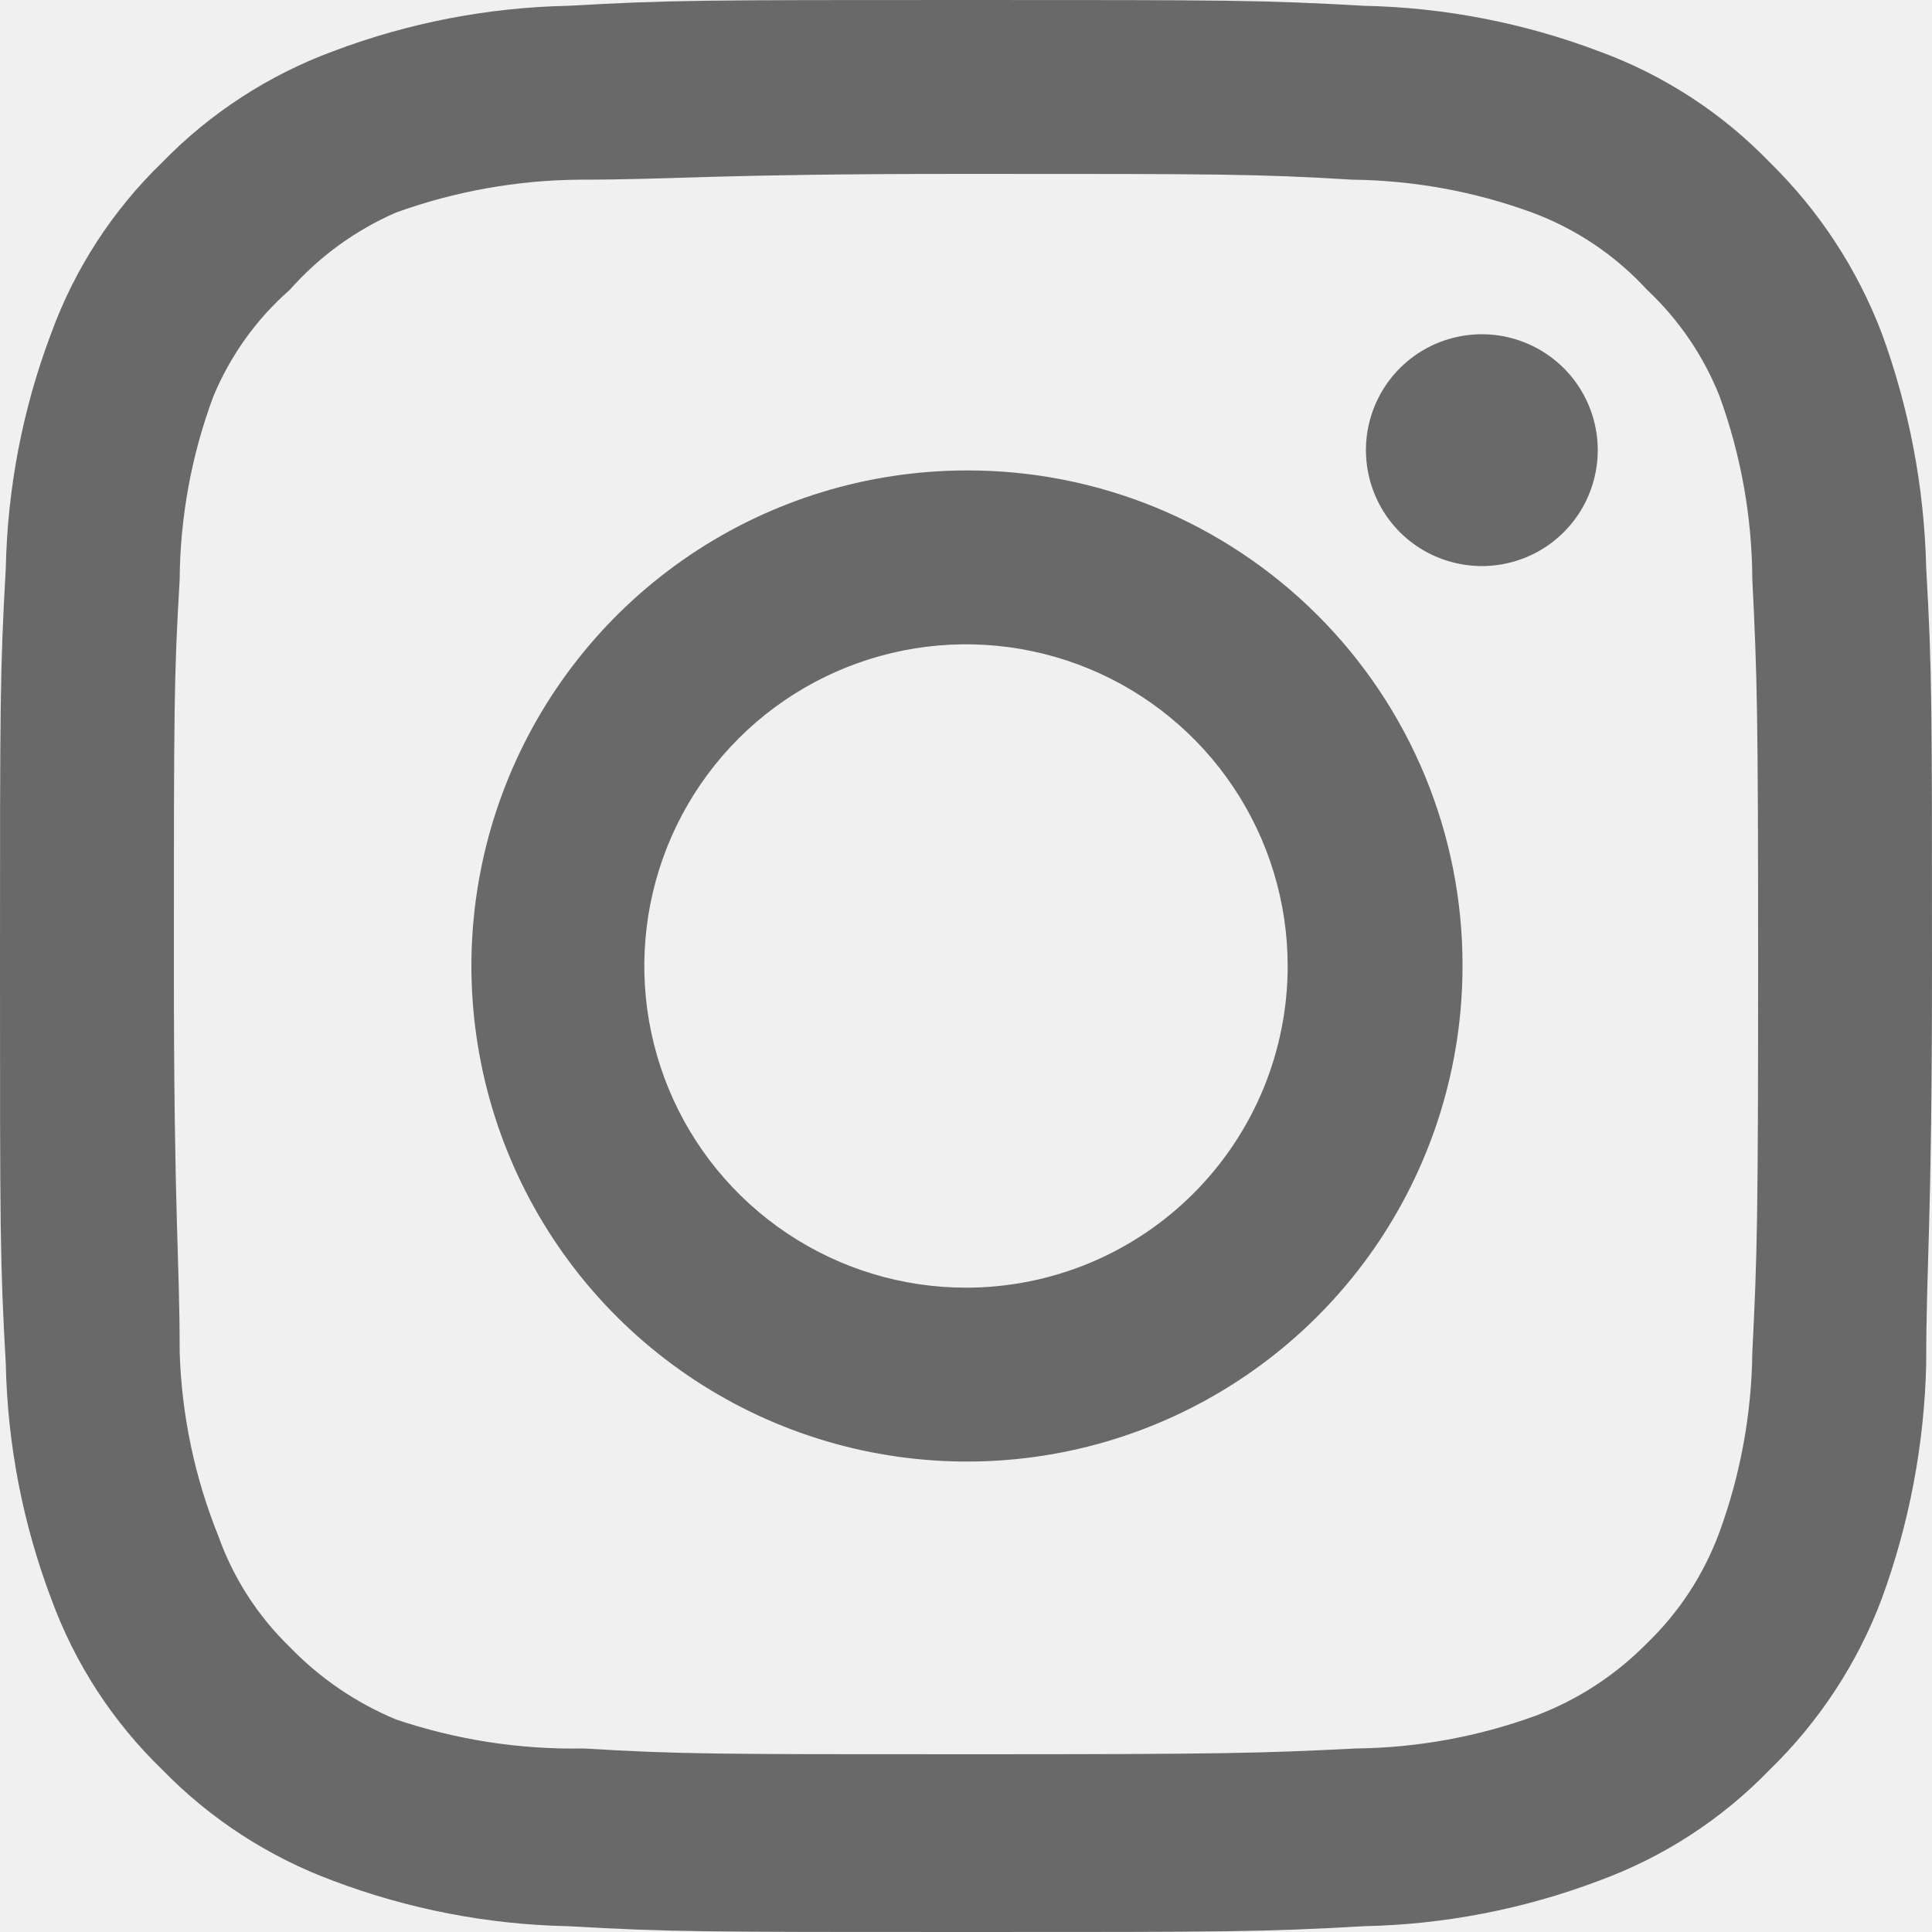
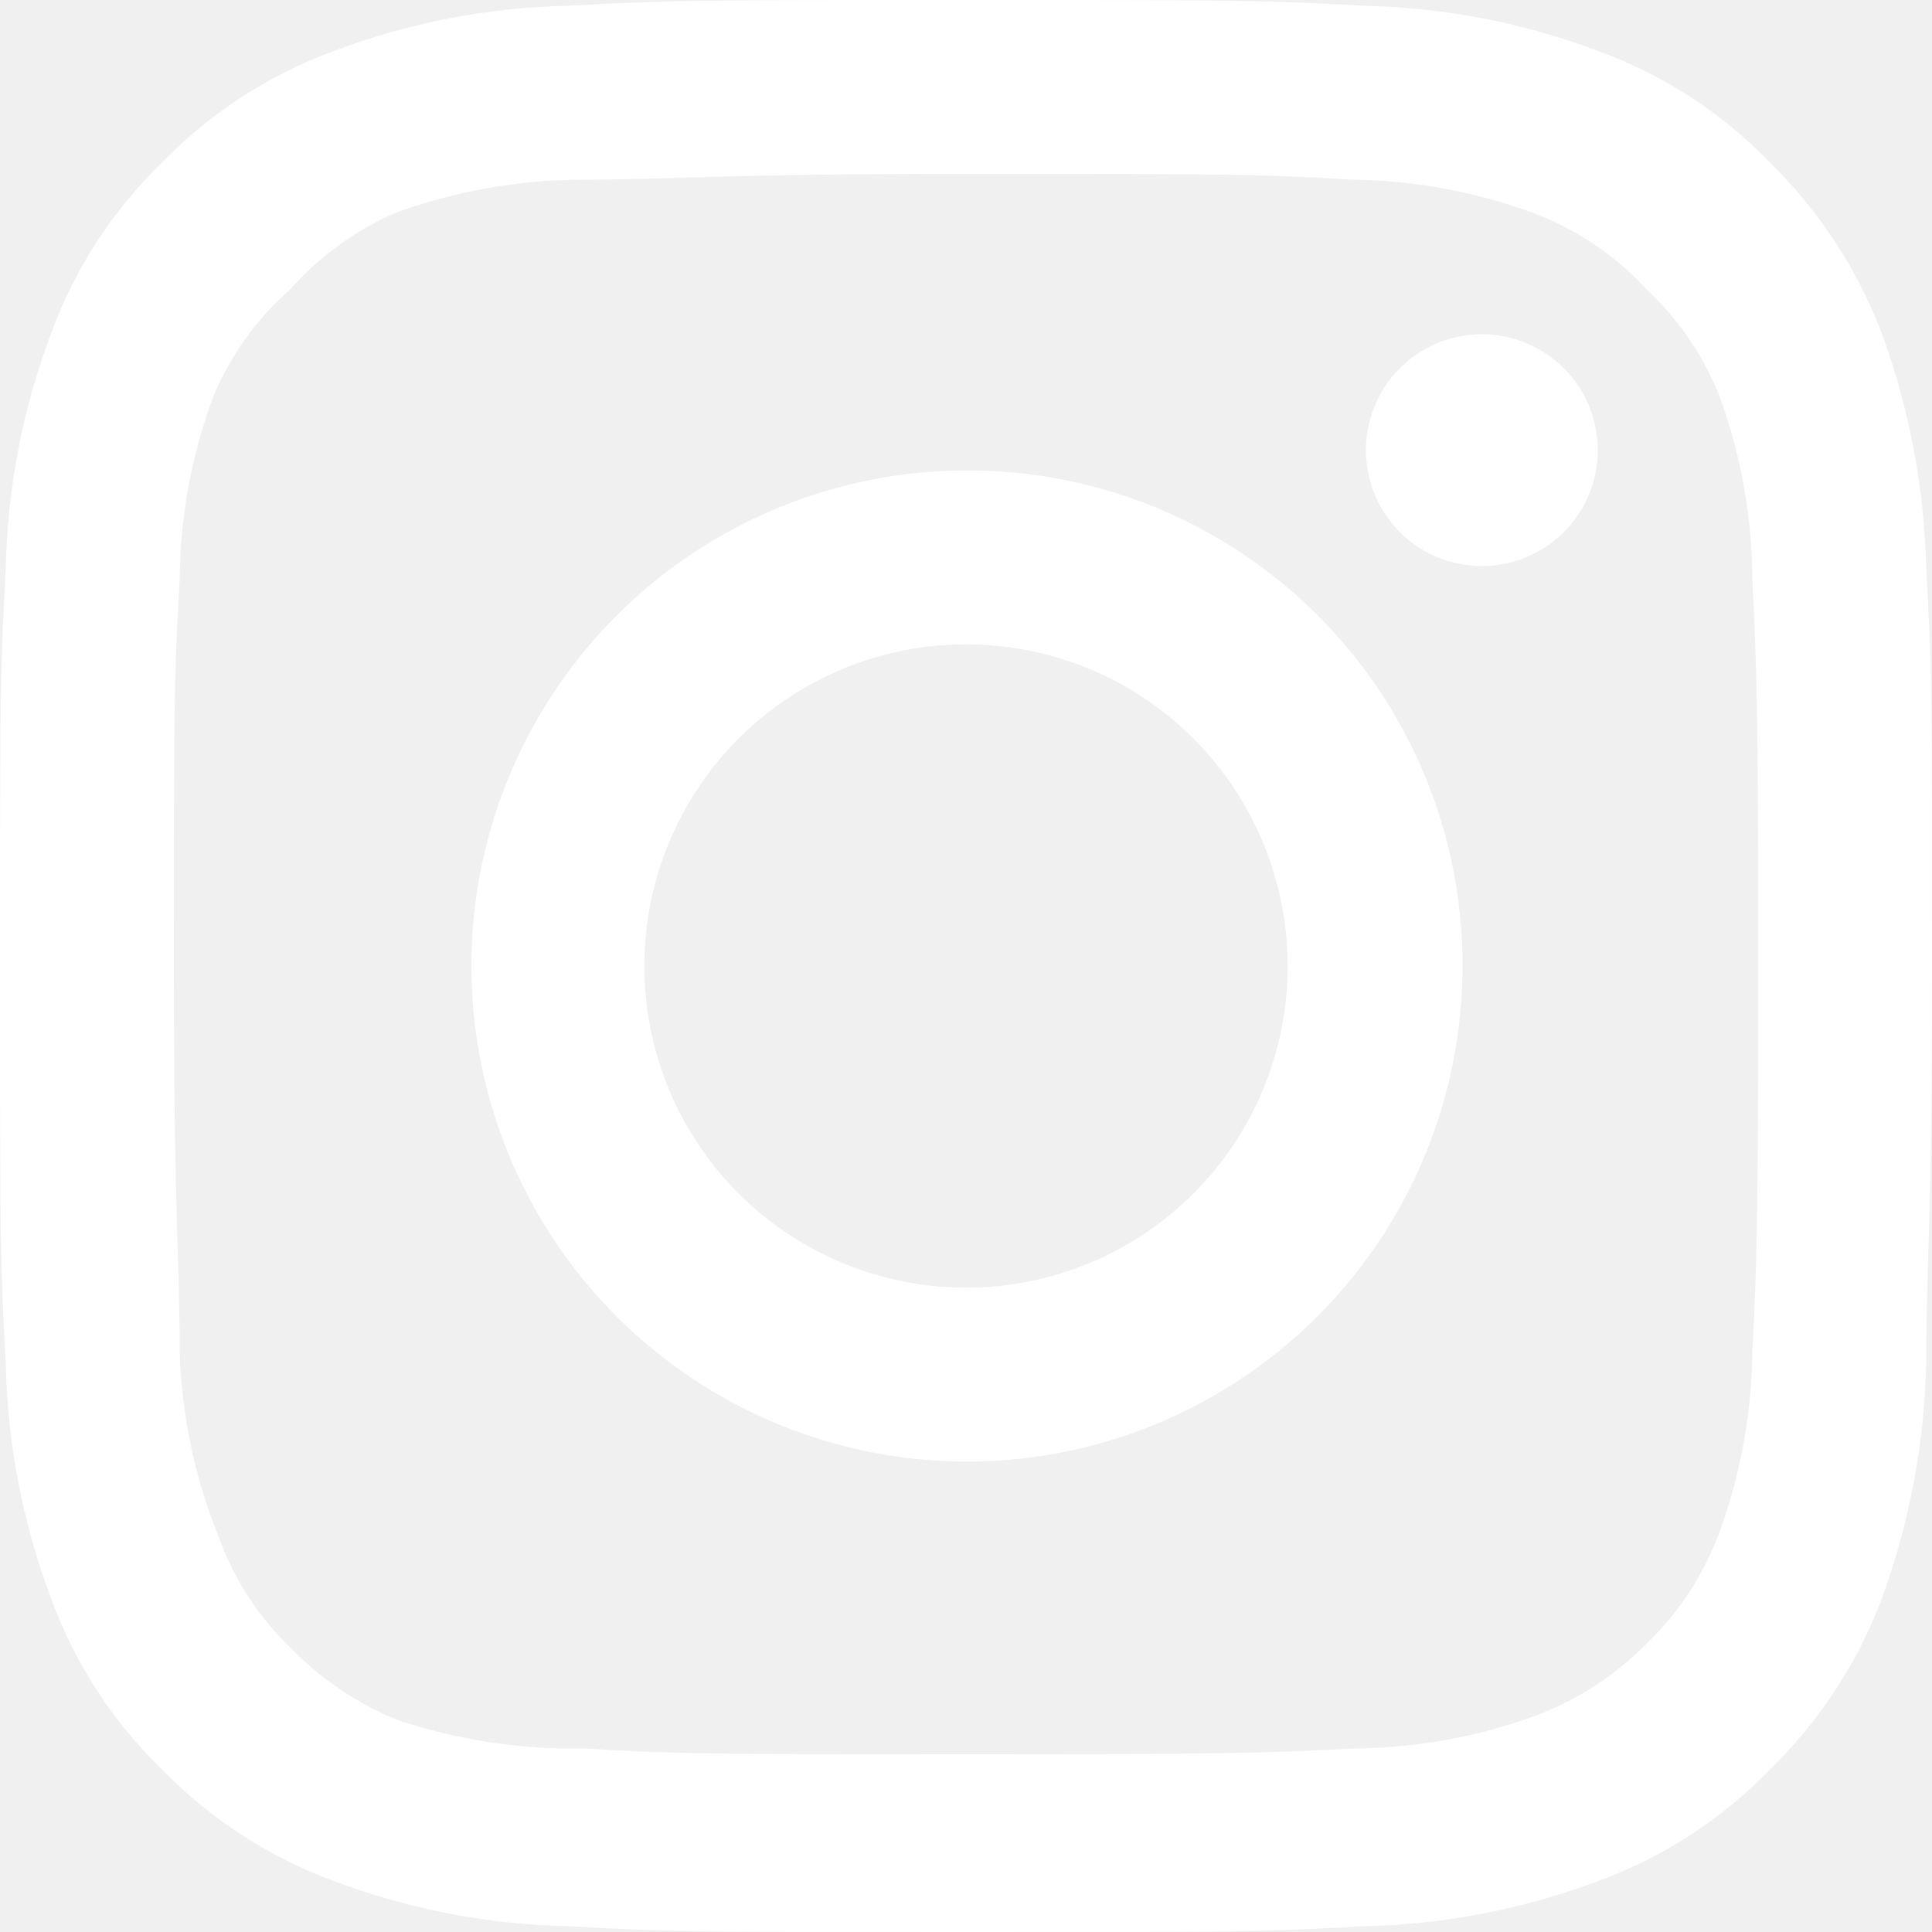
<svg xmlns="http://www.w3.org/2000/svg" width="30" height="30" viewBox="0 0 30 30" fill="none">
-   <path d="M23.01 5.19C22.654 5.19 22.306 5.296 22.01 5.493C21.714 5.691 21.483 5.972 21.347 6.301C21.211 6.63 21.175 6.992 21.245 7.341C21.314 7.69 21.485 8.011 21.737 8.263C21.989 8.515 22.31 8.686 22.659 8.755C23.008 8.825 23.37 8.789 23.699 8.653C24.028 8.517 24.309 8.286 24.507 7.99C24.704 7.694 24.81 7.346 24.81 6.99C24.81 6.513 24.62 6.055 24.283 5.717C23.945 5.38 23.487 5.19 23.01 5.19V5.19ZM29.91 8.82C29.881 7.575 29.648 6.344 29.22 5.175C28.839 4.175 28.245 3.269 27.48 2.52C26.737 1.751 25.829 1.161 24.825 0.795C23.659 0.354 22.426 0.116 21.18 0.09C19.59 -8.3819e-08 19.08 0 15 0C10.92 0 10.41 -8.3819e-08 8.82 0.09C7.574 0.116 6.341 0.354 5.175 0.795C4.173 1.165 3.265 1.754 2.52 2.52C1.751 3.263 1.161 4.171 0.795 5.175C0.354 6.341 0.116 7.574 0.09 8.82C-8.3819e-08 10.41 0 10.92 0 15C0 19.08 -8.3819e-08 19.59 0.09 21.18C0.116 22.426 0.354 23.659 0.795 24.825C1.161 25.829 1.751 26.737 2.52 27.48C3.265 28.246 4.173 28.835 5.175 29.205C6.341 29.646 7.574 29.884 8.82 29.91C10.41 30 10.92 30 15 30C19.08 30 19.59 30 21.18 29.91C22.426 29.884 23.659 29.646 24.825 29.205C25.829 28.839 26.737 28.249 27.48 27.48C28.248 26.734 28.843 25.827 29.22 24.825C29.648 23.656 29.881 22.425 29.91 21.18C29.91 19.59 30 19.08 30 15C30 10.92 30 10.41 29.91 8.82V8.82ZM27.21 21C27.199 21.952 27.027 22.896 26.7 23.79C26.46 24.443 26.076 25.033 25.575 25.515C25.088 26.011 24.5 26.395 23.85 26.64C22.956 26.967 22.012 27.139 21.06 27.15C19.56 27.225 19.005 27.24 15.06 27.24C11.115 27.24 10.56 27.24 9.06 27.15C8.071 27.169 7.087 27.016 6.15 26.7C5.529 26.442 4.967 26.059 4.5 25.575C4.002 25.093 3.622 24.503 3.39 23.85C3.024 22.943 2.821 21.978 2.79 21C2.79 19.5 2.7 18.945 2.7 15C2.7 11.055 2.7 10.5 2.79 9C2.797 8.027 2.974 7.062 3.315 6.15C3.579 5.517 3.984 4.952 4.5 4.5C4.956 3.984 5.519 3.575 6.15 3.3C7.064 2.97 8.028 2.798 9 2.79C10.5 2.79 11.055 2.7 15 2.7C18.945 2.7 19.5 2.7 21 2.79C21.952 2.801 22.896 2.973 23.79 3.3C24.472 3.553 25.083 3.964 25.575 4.5C26.067 4.961 26.451 5.524 26.7 6.15C27.033 7.063 27.206 8.028 27.21 9C27.285 10.5 27.3 11.055 27.3 15C27.3 18.945 27.285 19.5 27.21 21ZM15 7.305C13.479 7.308 11.992 7.762 10.729 8.609C9.466 9.456 8.482 10.659 7.901 12.066C7.321 13.472 7.171 15.019 7.47 16.51C7.768 18.002 8.502 19.372 9.579 20.447C10.656 21.521 12.027 22.253 13.519 22.548C15.012 22.844 16.558 22.691 17.963 22.108C19.368 21.525 20.569 20.539 21.414 19.274C22.259 18.008 22.71 16.521 22.71 15C22.712 13.988 22.514 12.985 22.127 12.049C21.74 11.114 21.172 10.264 20.455 9.549C19.739 8.834 18.888 8.268 17.952 7.882C17.015 7.497 16.012 7.301 15 7.305V7.305ZM15 19.995C14.012 19.995 13.046 19.702 12.225 19.153C11.403 18.604 10.763 17.824 10.385 16.912C10.007 15.999 9.908 14.995 10.101 14.025C10.294 13.057 10.769 12.167 11.468 11.468C12.167 10.769 13.057 10.294 14.025 10.101C14.995 9.908 15.999 10.007 16.912 10.385C17.824 10.763 18.604 11.403 19.153 12.225C19.702 13.046 19.995 14.012 19.995 15C19.995 15.656 19.866 16.305 19.615 16.912C19.364 17.517 18.996 18.068 18.532 18.532C18.068 18.996 17.517 19.364 16.912 19.615C16.305 19.866 15.656 19.995 15 19.995V19.995Z" fill="#696969" />
+   <path d="M23.01 5.19C22.654 5.19 22.306 5.296 22.01 5.493C21.714 5.691 21.483 5.972 21.347 6.301C21.211 6.63 21.175 6.992 21.245 7.341C21.314 7.69 21.485 8.011 21.737 8.263C21.989 8.515 22.31 8.686 22.659 8.755C23.008 8.825 23.37 8.789 23.699 8.653C24.028 8.517 24.309 8.286 24.507 7.99C24.704 7.694 24.81 7.346 24.81 6.99C24.81 6.513 24.62 6.055 24.283 5.717C23.945 5.38 23.487 5.19 23.01 5.19V5.19ZM29.91 8.82C29.881 7.575 29.648 6.344 29.22 5.175C28.839 4.175 28.245 3.269 27.48 2.52C26.737 1.751 25.829 1.161 24.825 0.795C23.659 0.354 22.426 0.116 21.18 0.09C19.59 -8.3819e-08 19.08 0 15 0C10.92 0 10.41 -8.3819e-08 8.82 0.09C7.574 0.116 6.341 0.354 5.175 0.795C4.173 1.165 3.265 1.754 2.52 2.52C1.751 3.263 1.161 4.171 0.795 5.175C0.354 6.341 0.116 7.574 0.09 8.82C-8.3819e-08 10.41 0 10.92 0 15C0 19.08 -8.3819e-08 19.59 0.09 21.18C0.116 22.426 0.354 23.659 0.795 24.825C1.161 25.829 1.751 26.737 2.52 27.48C3.265 28.246 4.173 28.835 5.175 29.205C6.341 29.646 7.574 29.884 8.82 29.91C10.41 30 10.92 30 15 30C19.08 30 19.59 30 21.18 29.91C22.426 29.884 23.659 29.646 24.825 29.205C25.829 28.839 26.737 28.249 27.48 27.48C28.248 26.734 28.843 25.827 29.22 24.825C29.648 23.656 29.881 22.425 29.91 21.18C29.91 19.59 30 19.08 30 15C30 10.92 30 10.41 29.91 8.82V8.82ZM27.21 21C27.199 21.952 27.027 22.896 26.7 23.79C26.46 24.443 26.076 25.033 25.575 25.515C25.088 26.011 24.5 26.395 23.85 26.64C22.956 26.967 22.012 27.139 21.06 27.15C19.56 27.225 19.005 27.24 15.06 27.24C11.115 27.24 10.56 27.24 9.06 27.15C8.071 27.169 7.087 27.016 6.15 26.7C5.529 26.442 4.967 26.059 4.5 25.575C4.002 25.093 3.622 24.503 3.39 23.85C3.024 22.943 2.821 21.978 2.79 21C2.79 19.5 2.7 18.945 2.7 15C2.7 11.055 2.7 10.5 2.79 9C2.797 8.027 2.974 7.062 3.315 6.15C3.579 5.517 3.984 4.952 4.5 4.5C4.956 3.984 5.519 3.575 6.15 3.3C7.064 2.97 8.028 2.798 9 2.79C10.5 2.79 11.055 2.7 15 2.7C18.945 2.7 19.5 2.7 21 2.79C21.952 2.801 22.896 2.973 23.79 3.3C24.472 3.553 25.083 3.964 25.575 4.5C26.067 4.961 26.451 5.524 26.7 6.15C27.033 7.063 27.206 8.028 27.21 9C27.285 10.5 27.3 11.055 27.3 15C27.3 18.945 27.285 19.5 27.21 21ZM15 7.305C13.479 7.308 11.992 7.762 10.729 8.609C9.466 9.456 8.482 10.659 7.901 12.066C7.321 13.472 7.171 15.019 7.47 16.51C7.768 18.002 8.502 19.372 9.579 20.447C10.656 21.521 12.027 22.253 13.519 22.548C15.012 22.844 16.558 22.691 17.963 22.108C19.368 21.525 20.569 20.539 21.414 19.274C22.259 18.008 22.71 16.521 22.71 15C22.712 13.988 22.514 12.985 22.127 12.049C21.74 11.114 21.172 10.264 20.455 9.549C19.739 8.834 18.888 8.268 17.952 7.882C17.015 7.497 16.012 7.301 15 7.305V7.305ZM15 19.995C14.012 19.995 13.046 19.702 12.225 19.153C11.403 18.604 10.763 17.824 10.385 16.912C10.007 15.999 9.908 14.995 10.101 14.025C10.294 13.057 10.769 12.167 11.468 11.468C12.167 10.769 13.057 10.294 14.025 10.101C14.995 9.908 15.999 10.007 16.912 10.385C17.824 10.763 18.604 11.403 19.153 12.225C19.702 13.046 19.995 14.012 19.995 15C19.995 15.656 19.866 16.305 19.615 16.912C19.364 17.517 18.996 18.068 18.532 18.532C18.068 18.996 17.517 19.364 16.912 19.615C16.305 19.866 15.656 19.995 15 19.995V19.995Z" fill="white" />
</svg>
